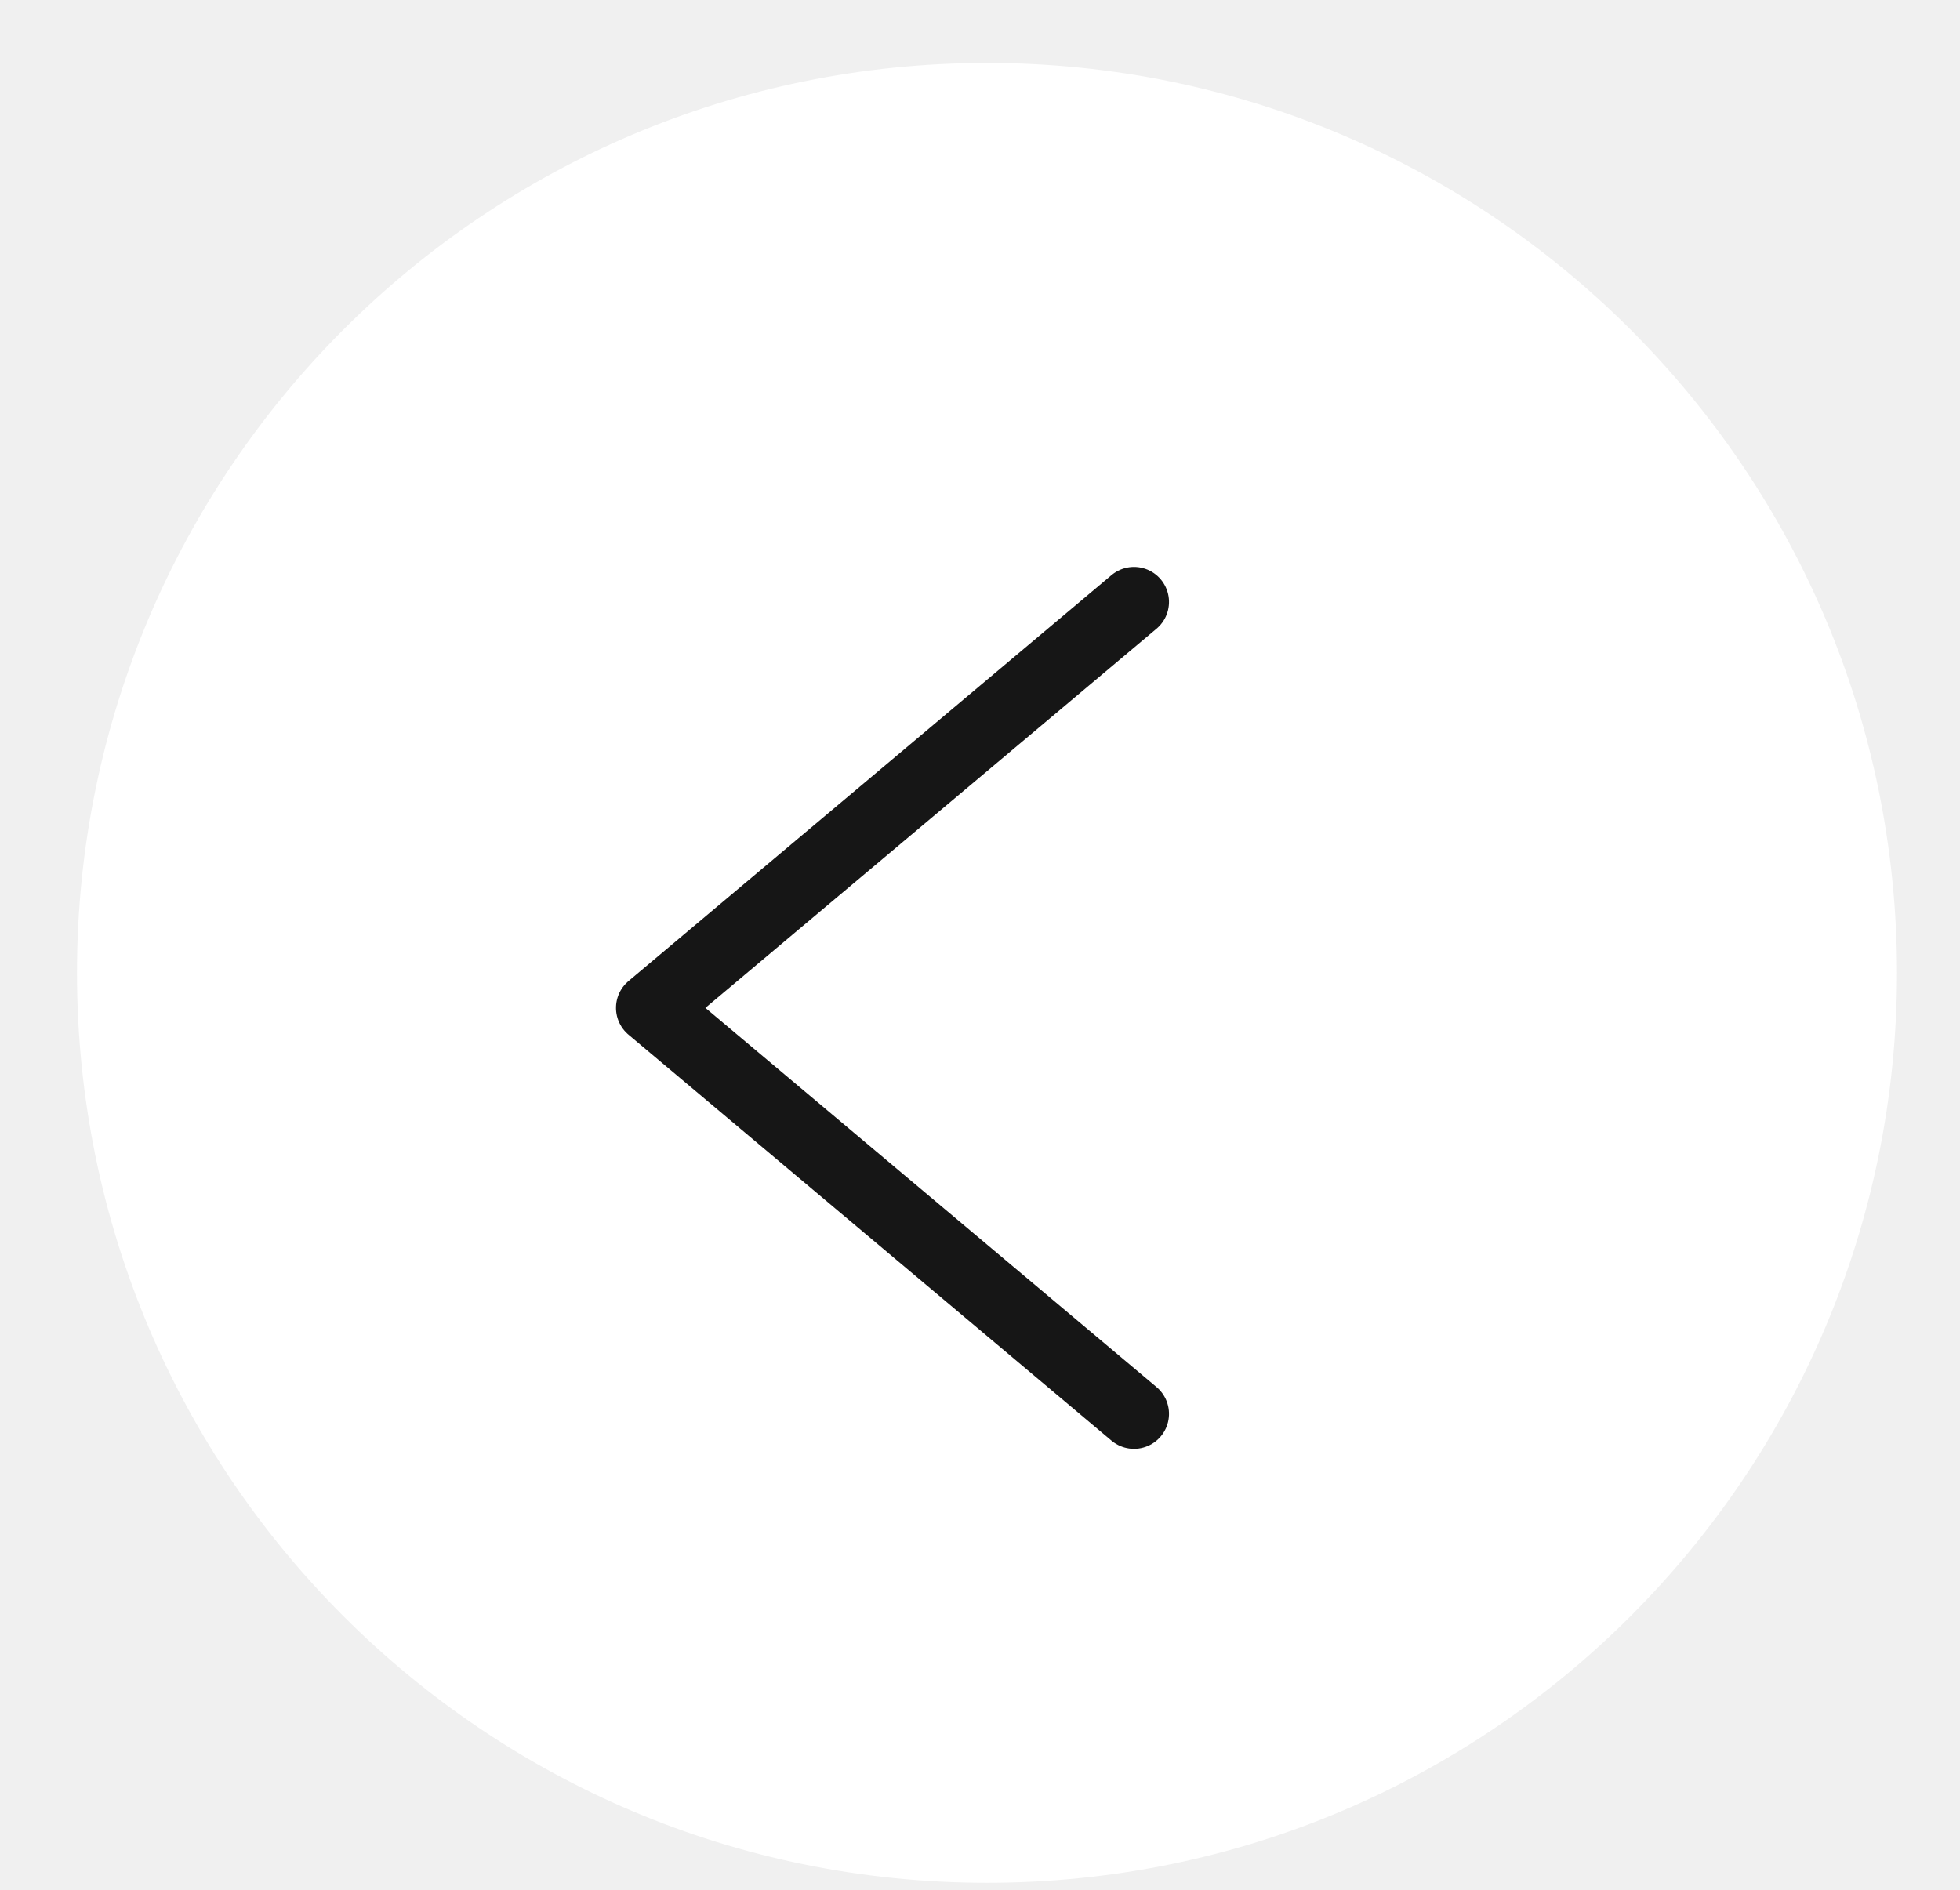
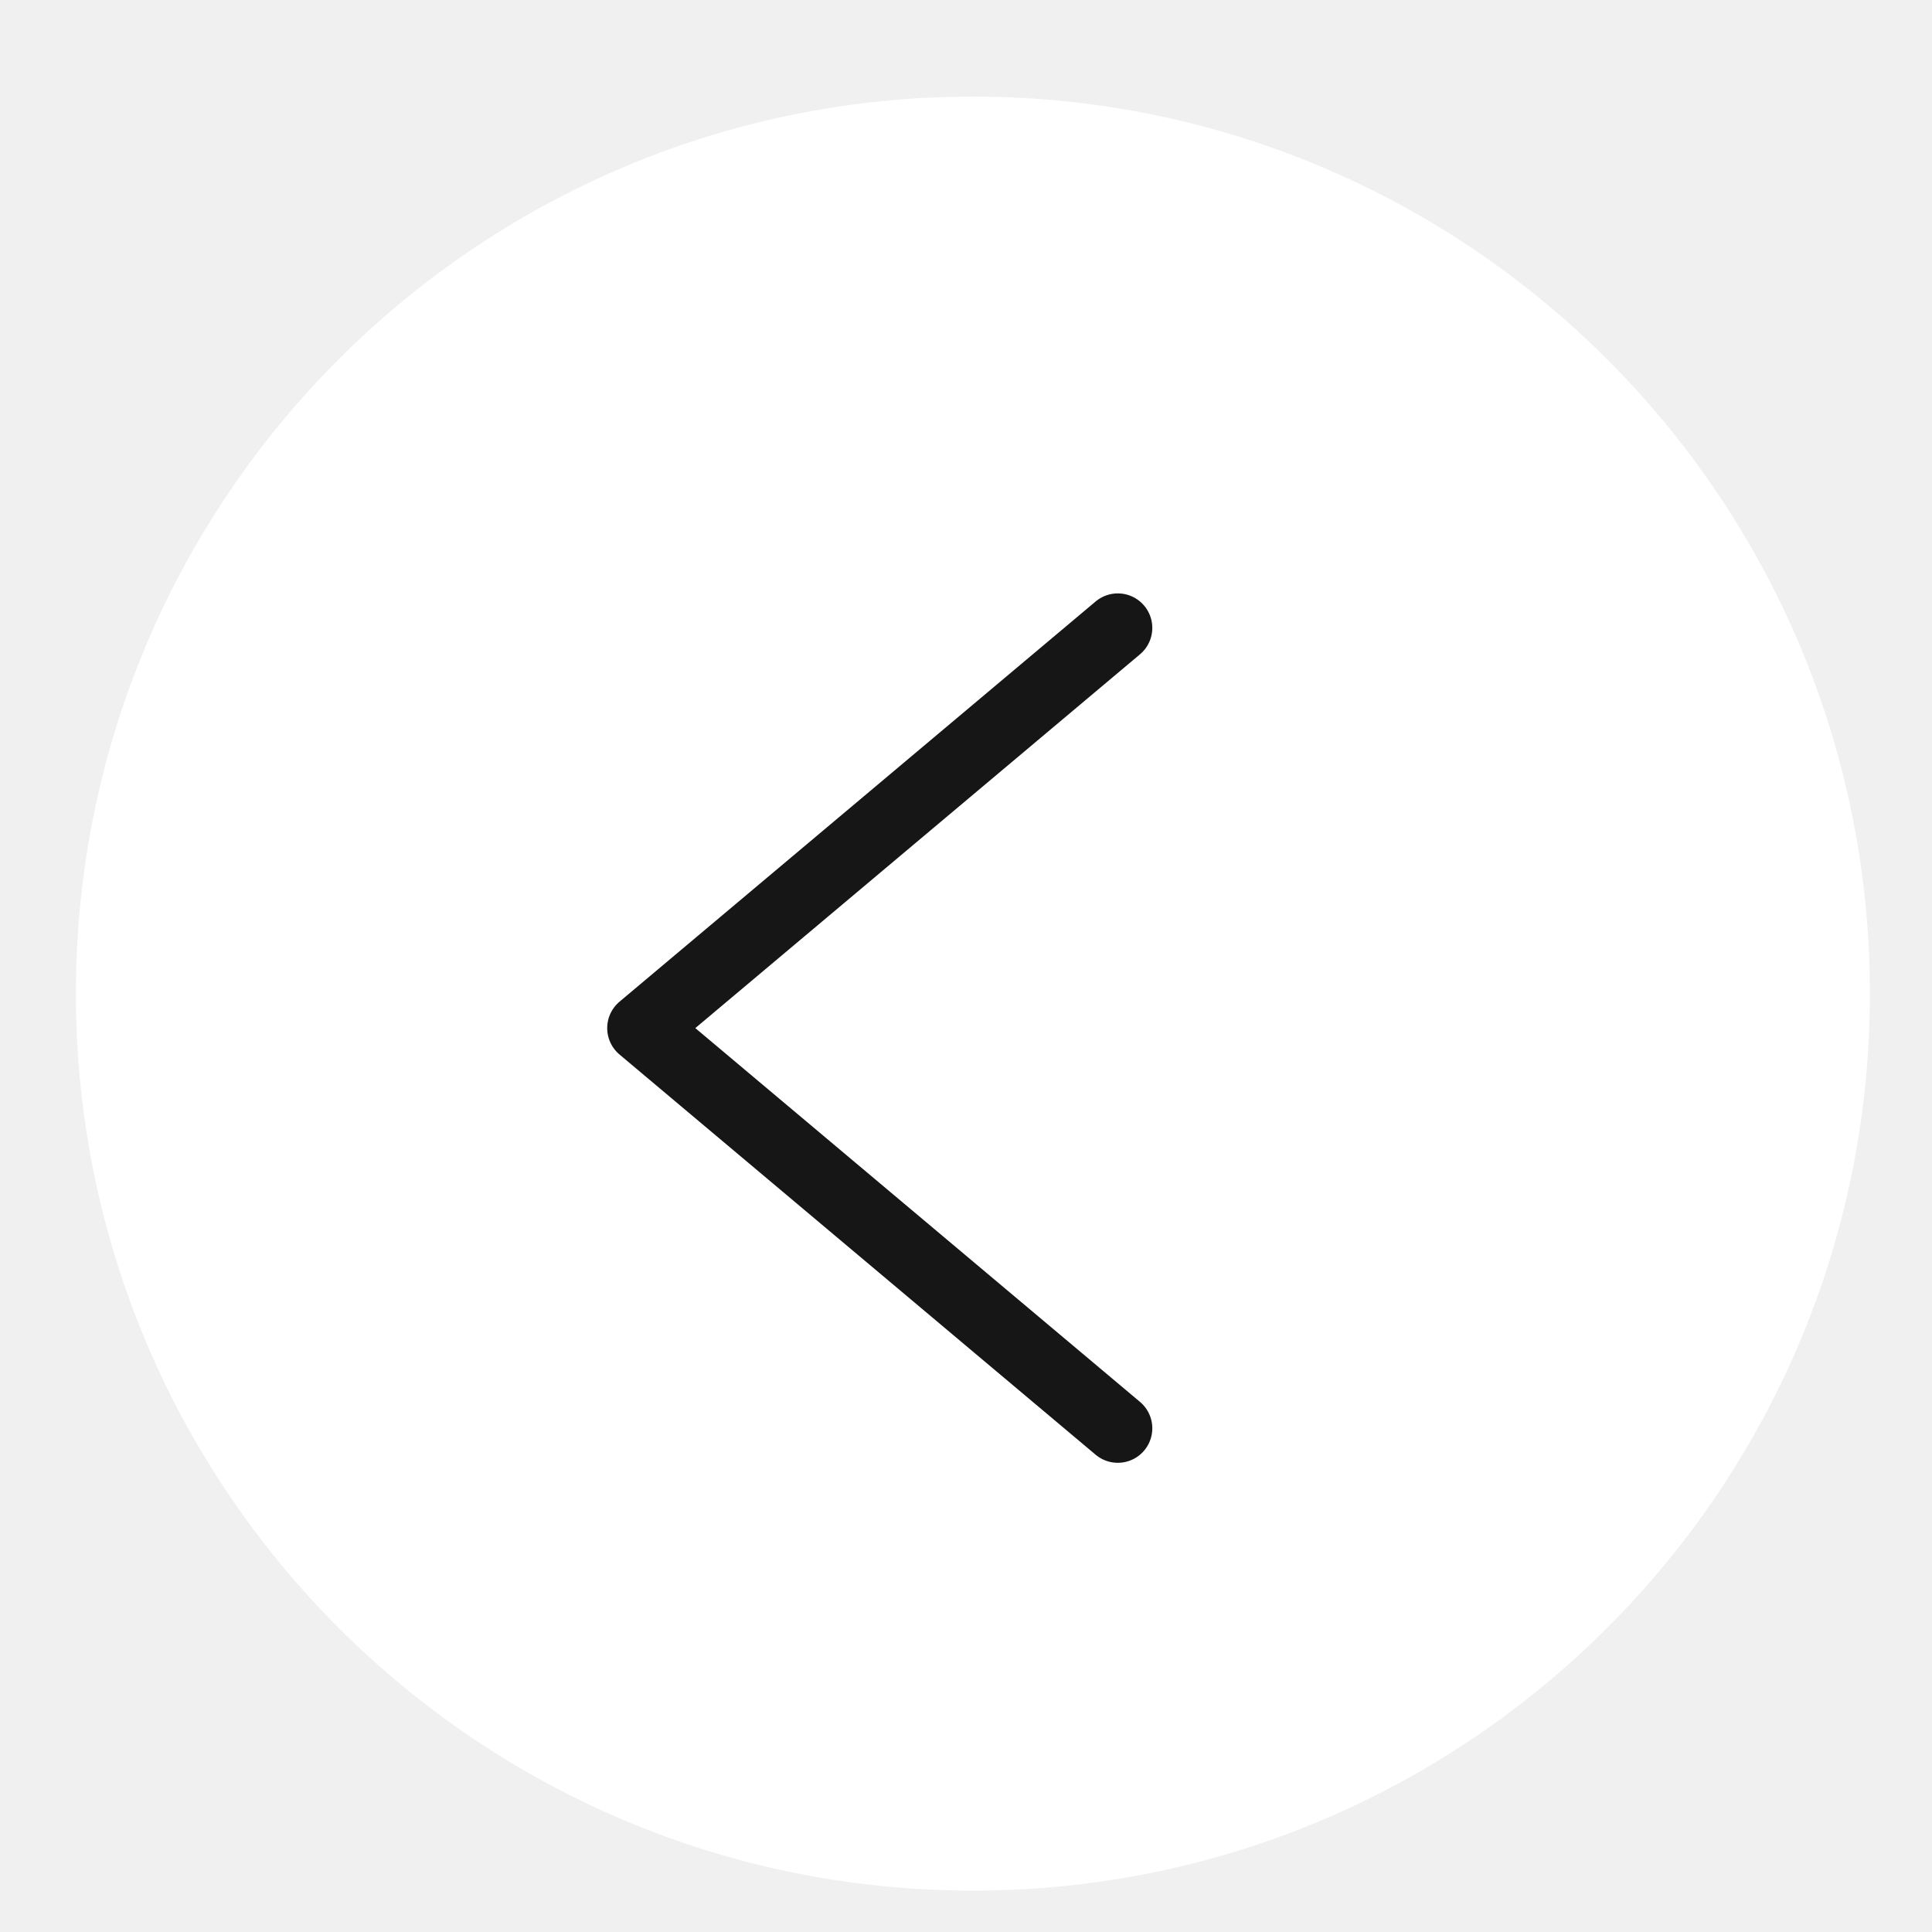
- <svg xmlns="http://www.w3.org/2000/svg" version="1.1" id="Layer_1" x="0px" y="0px" viewBox="0 0 28 27" style="enable-background:new 0 0 28 27;" xml:space="preserve">
+ <svg xmlns="http://www.w3.org/2000/svg" version="1.1" width="25" height="25" id="Layer_1" x="0px" y="0px" viewBox="0 0 28 27" style="enable-background:new 0 0 28 27;" xml:space="preserve">
  <style type="text/css">
	.st0{fill:#FFFFFF;}
	.st1{fill:none;stroke:#161616;stroke-linecap:round;stroke-linejoin:round;stroke-miterlimit:10;}
</style>
  <g id="BackButton_1_" transform="translate(529 78) rotate(90)">
    <circle id="Ellipse_41" class="st0" cx="-64.1" cy="514.9" r="13" />
    <path id="Path_146_3_" class="st1" d="M-69.4,512.8l5.8,6.9l5.8-6.9" />
  </g>
</svg>
